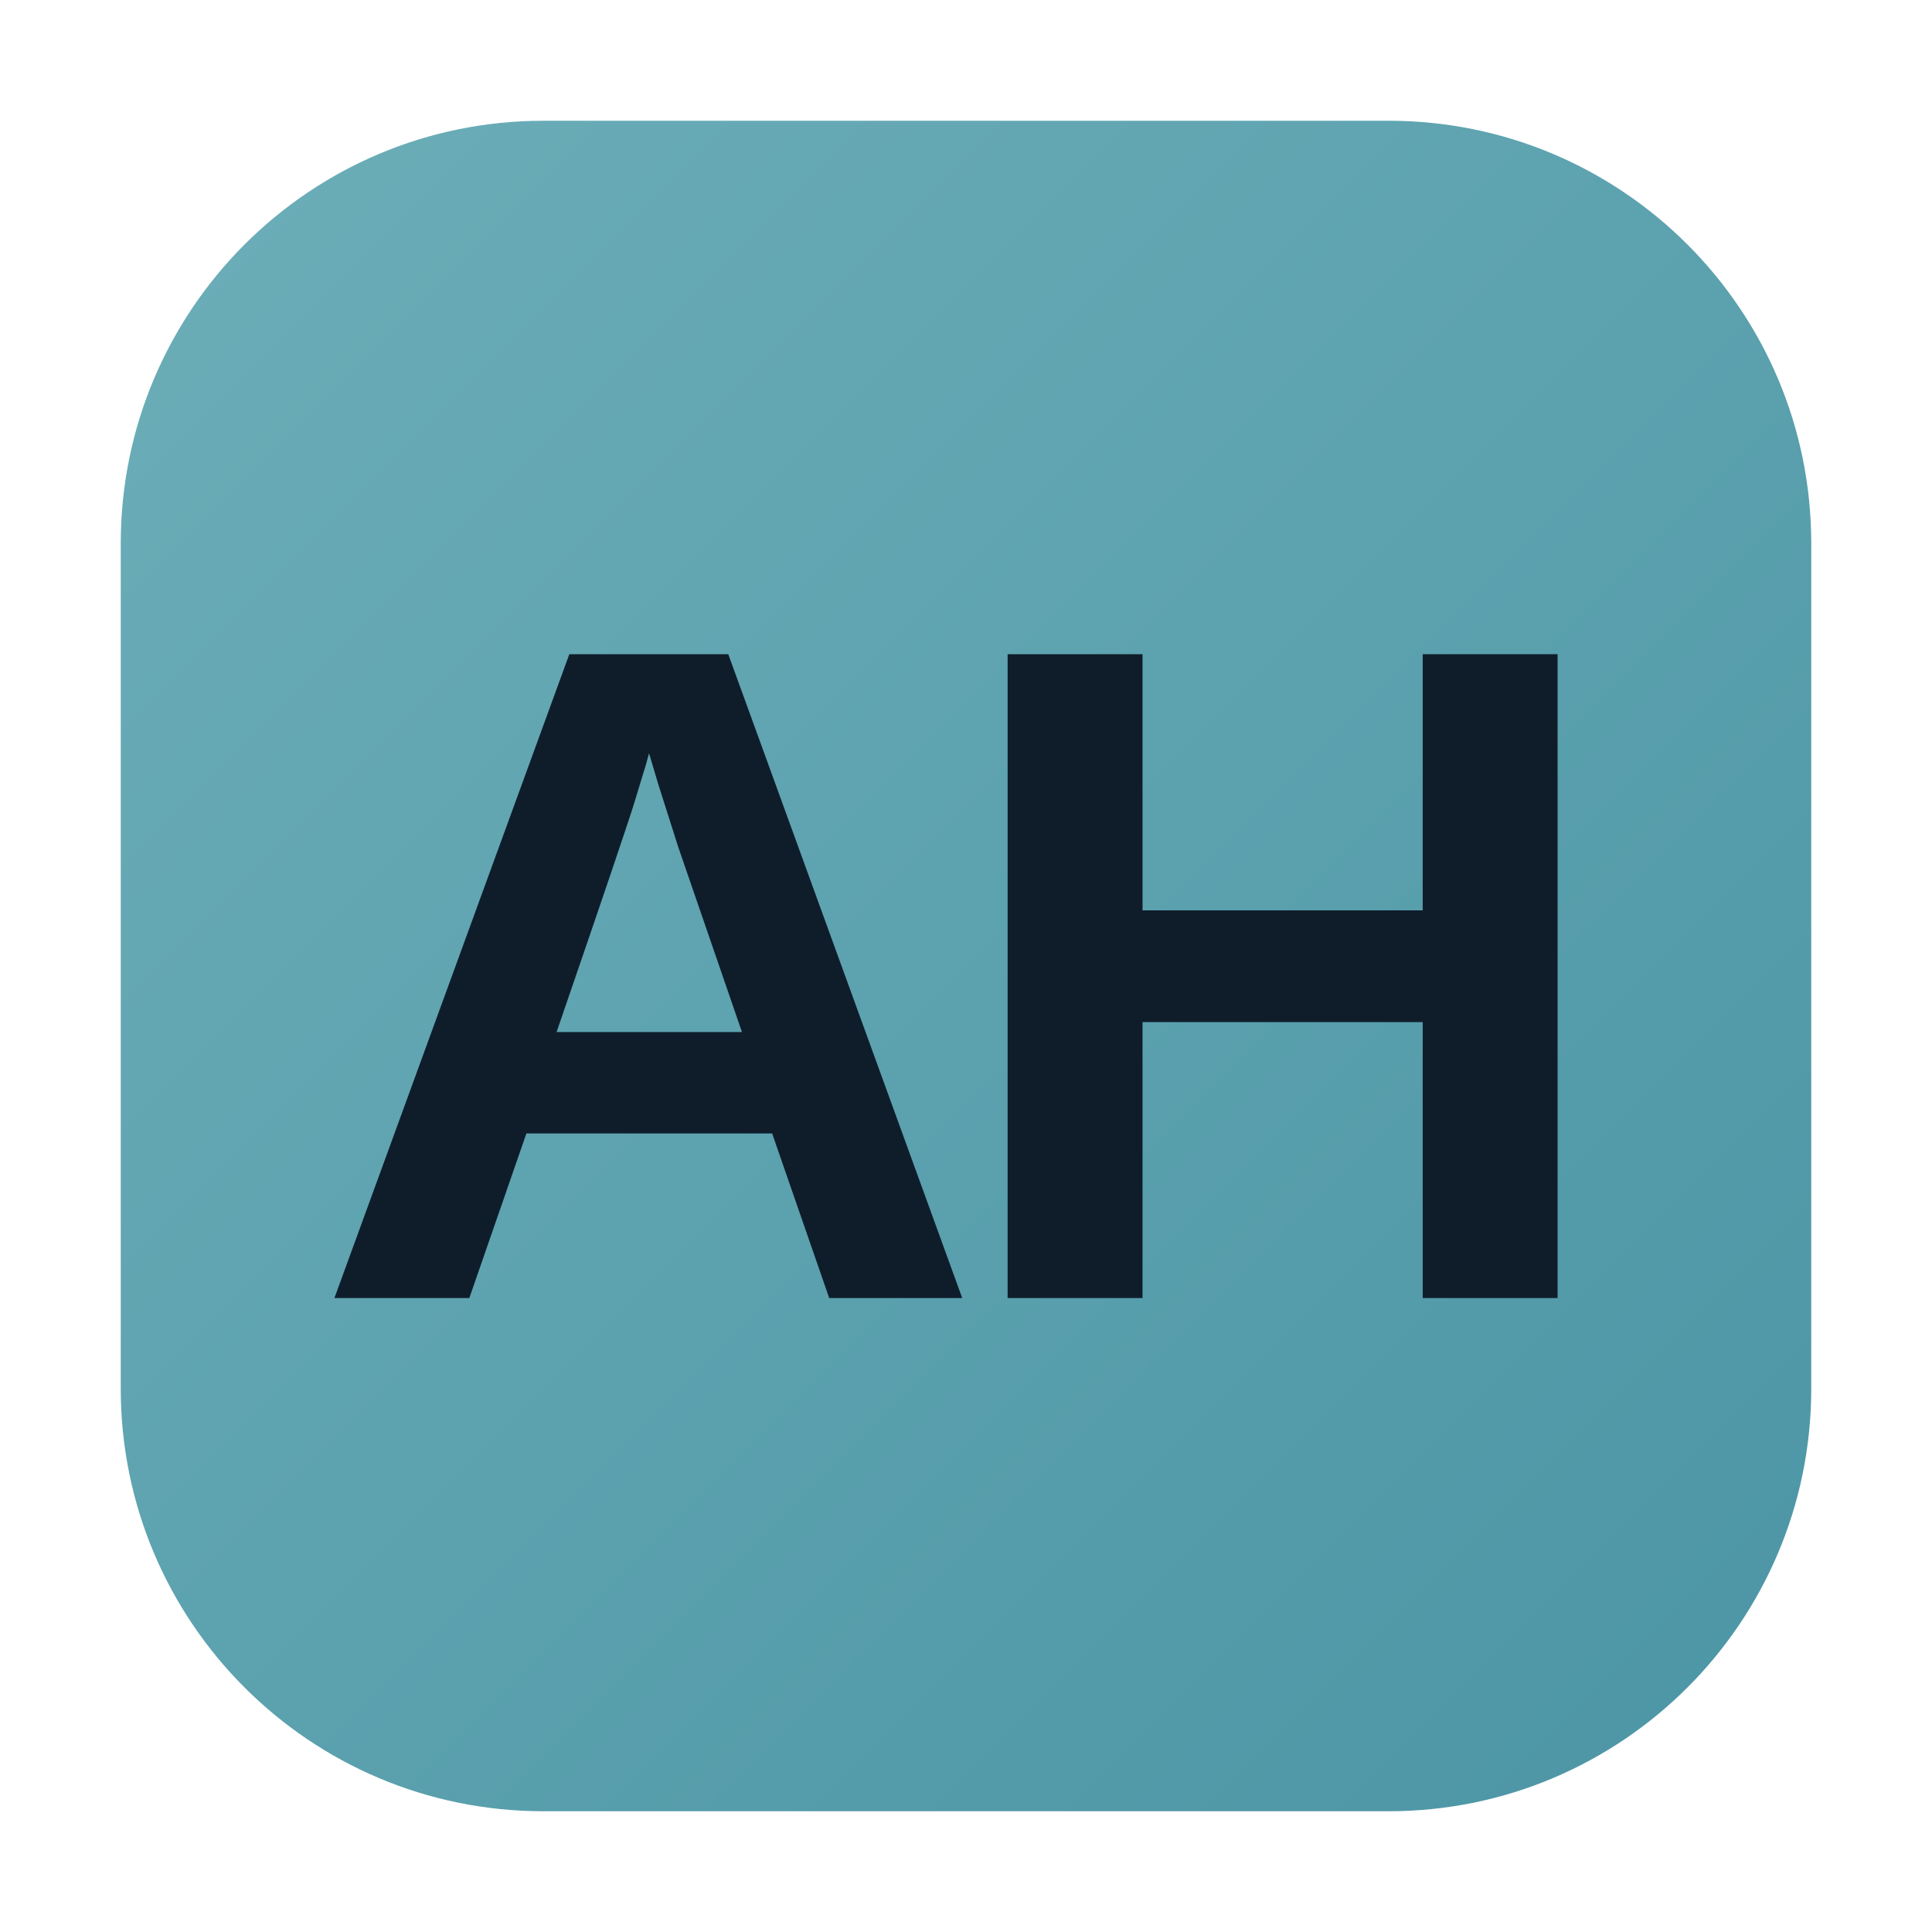
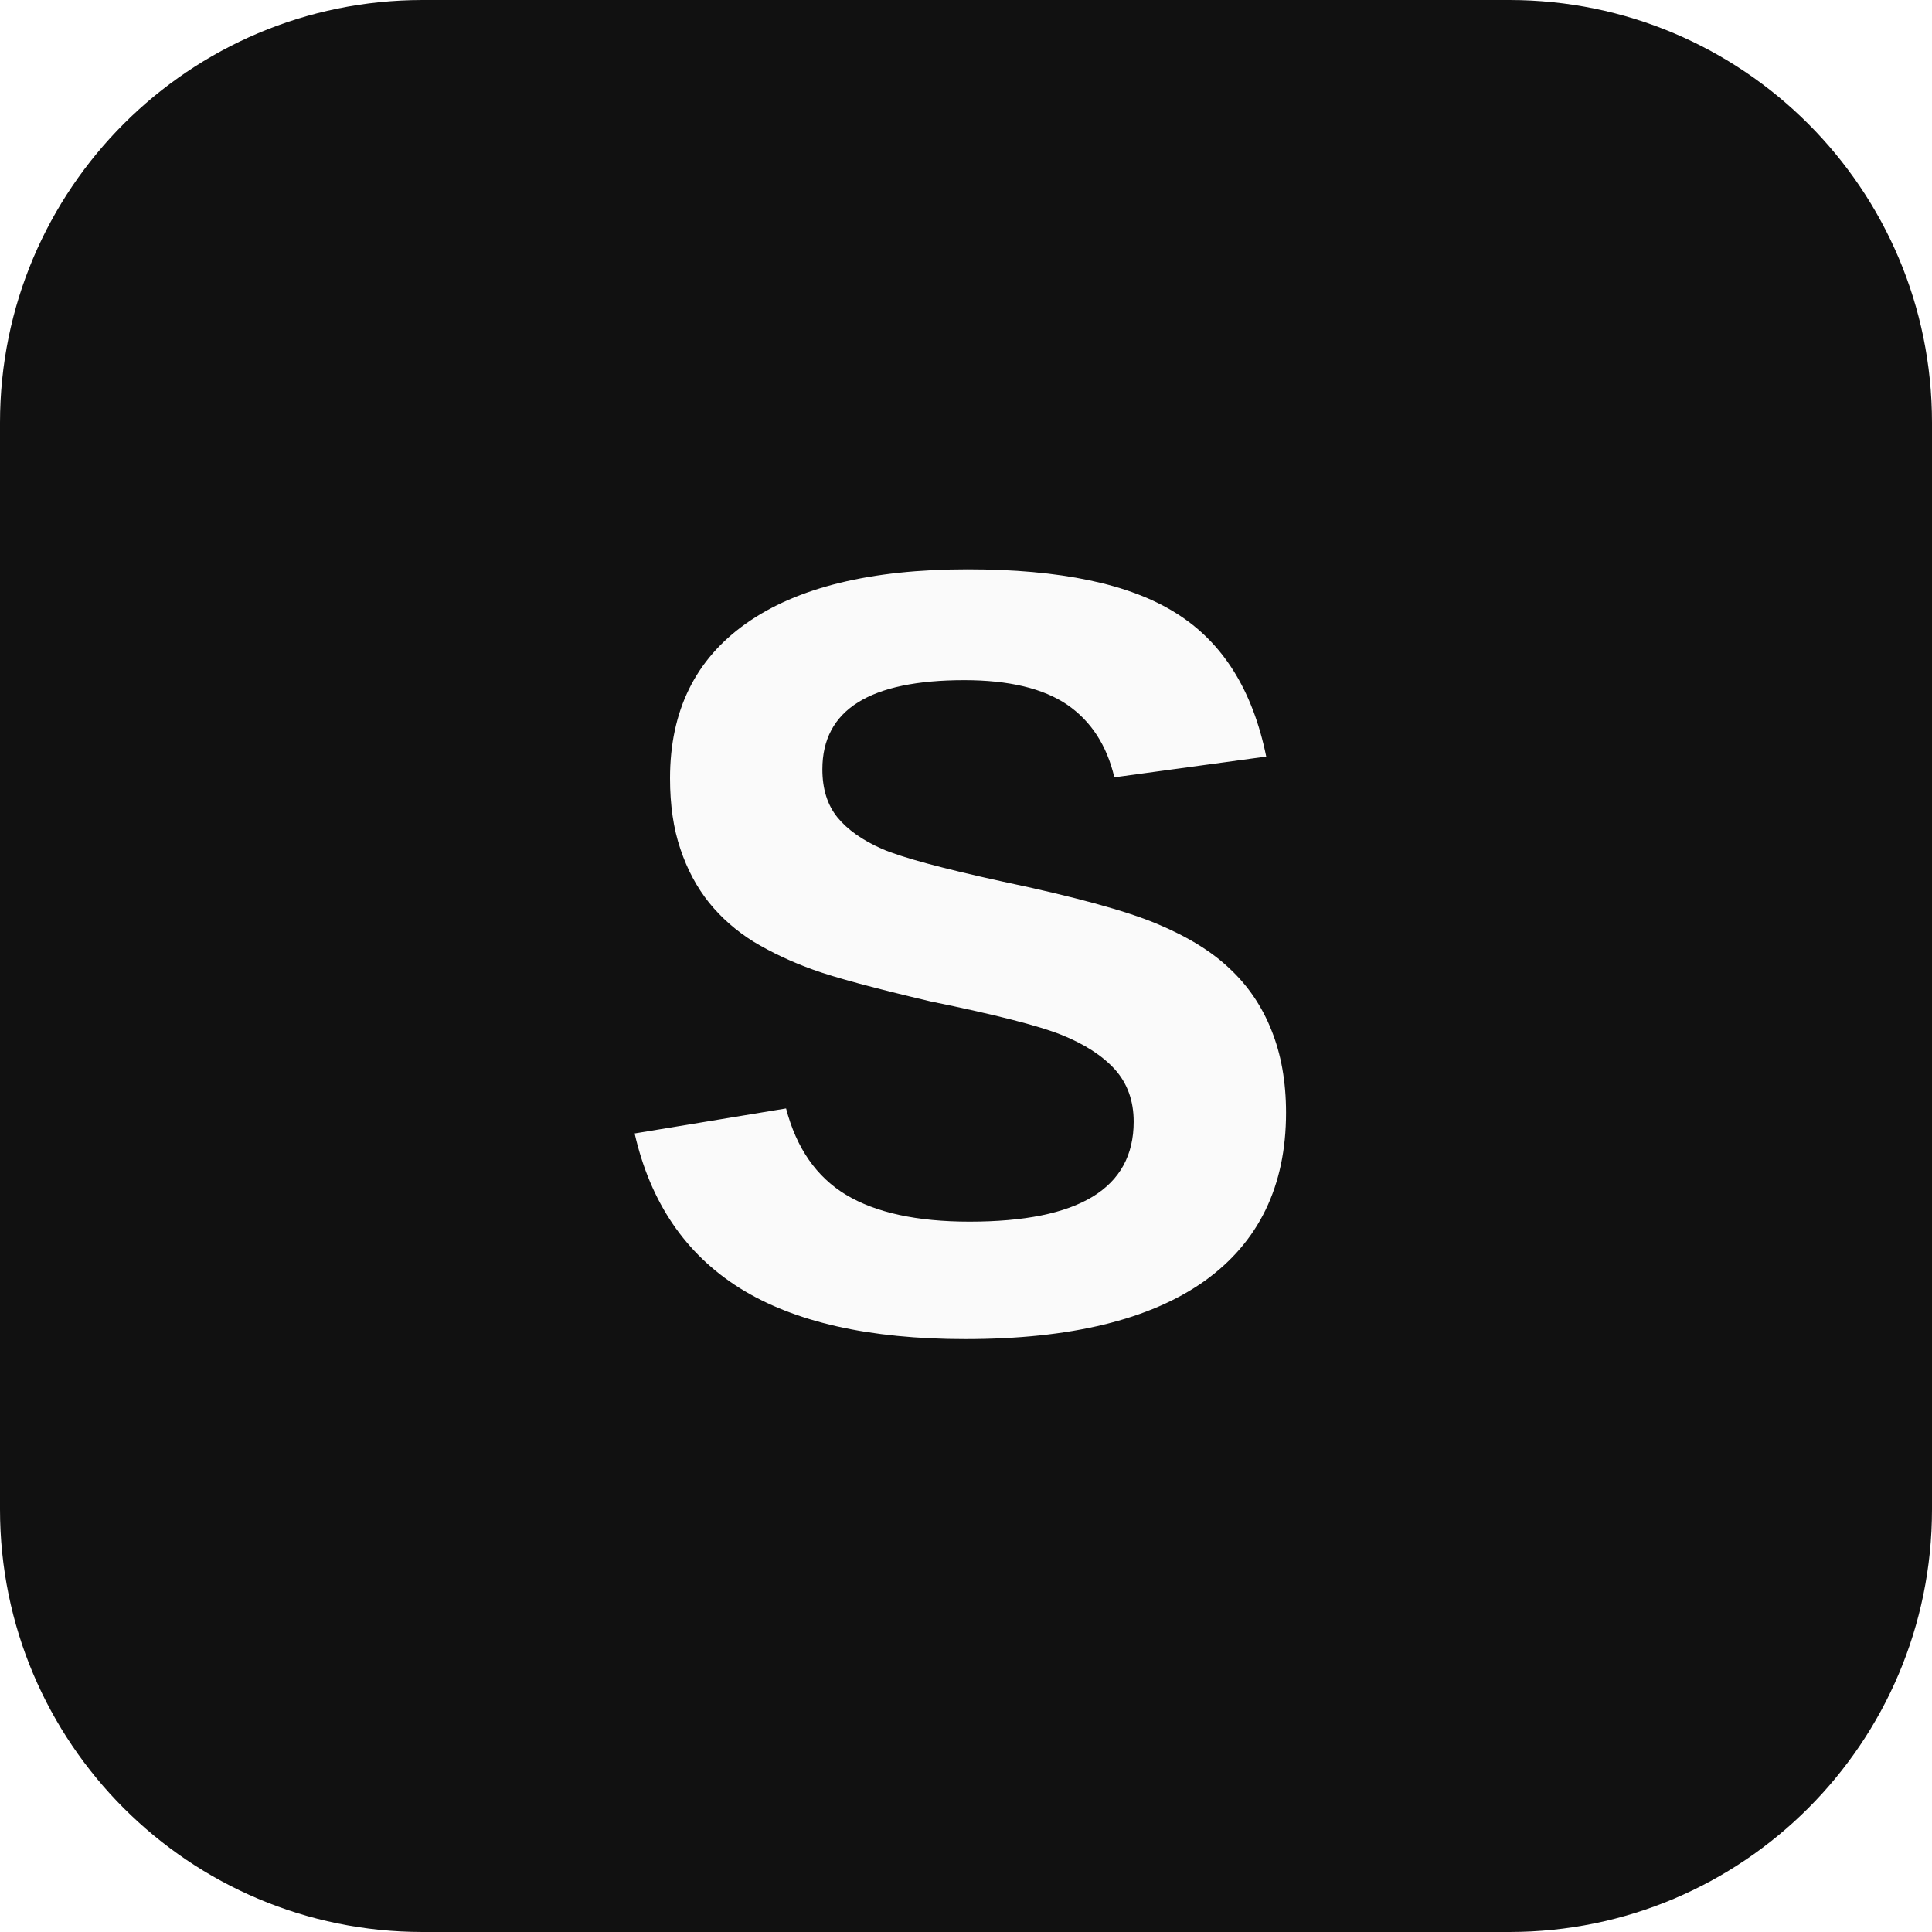
- <svg xmlns="http://www.w3.org/2000/svg" viewBox="0 0 64 64" role="img" aria-label="Asc Ho">
-   <defs>
-     <linearGradient id="bg" x1="0" y1="0" x2="1" y2="1">
-       <stop offset="0%" stop-color="#6caeb8" />
-       <stop offset="100%" stop-color="#4c95a5" />
-     </linearGradient>
-   </defs>
-   <rect x="4" y="4" width="56" height="56" rx="14" fill="url(#bg)" />
-   <text x="32" y="43" text-anchor="middle" font-family="Segoe UI, Arial, sans-serif" font-size="31" font-weight="800" letter-spacing="-1.4" fill="#0f1d2b">AH</text>
+ <svg xmlns="http://www.w3.org/2000/svg" viewBox="0 0 64 64" role="img" aria-label="Shea">
+   <rect width="64" height="64" rx="14" fill="#111111" />
+   <text x="32" y="44" text-anchor="middle" font-family="-apple-system, BlinkMacSystemFont, Segoe UI, Arial, sans-serif" font-size="36" font-weight="600" fill="#fafafa">S</text>
</svg>
